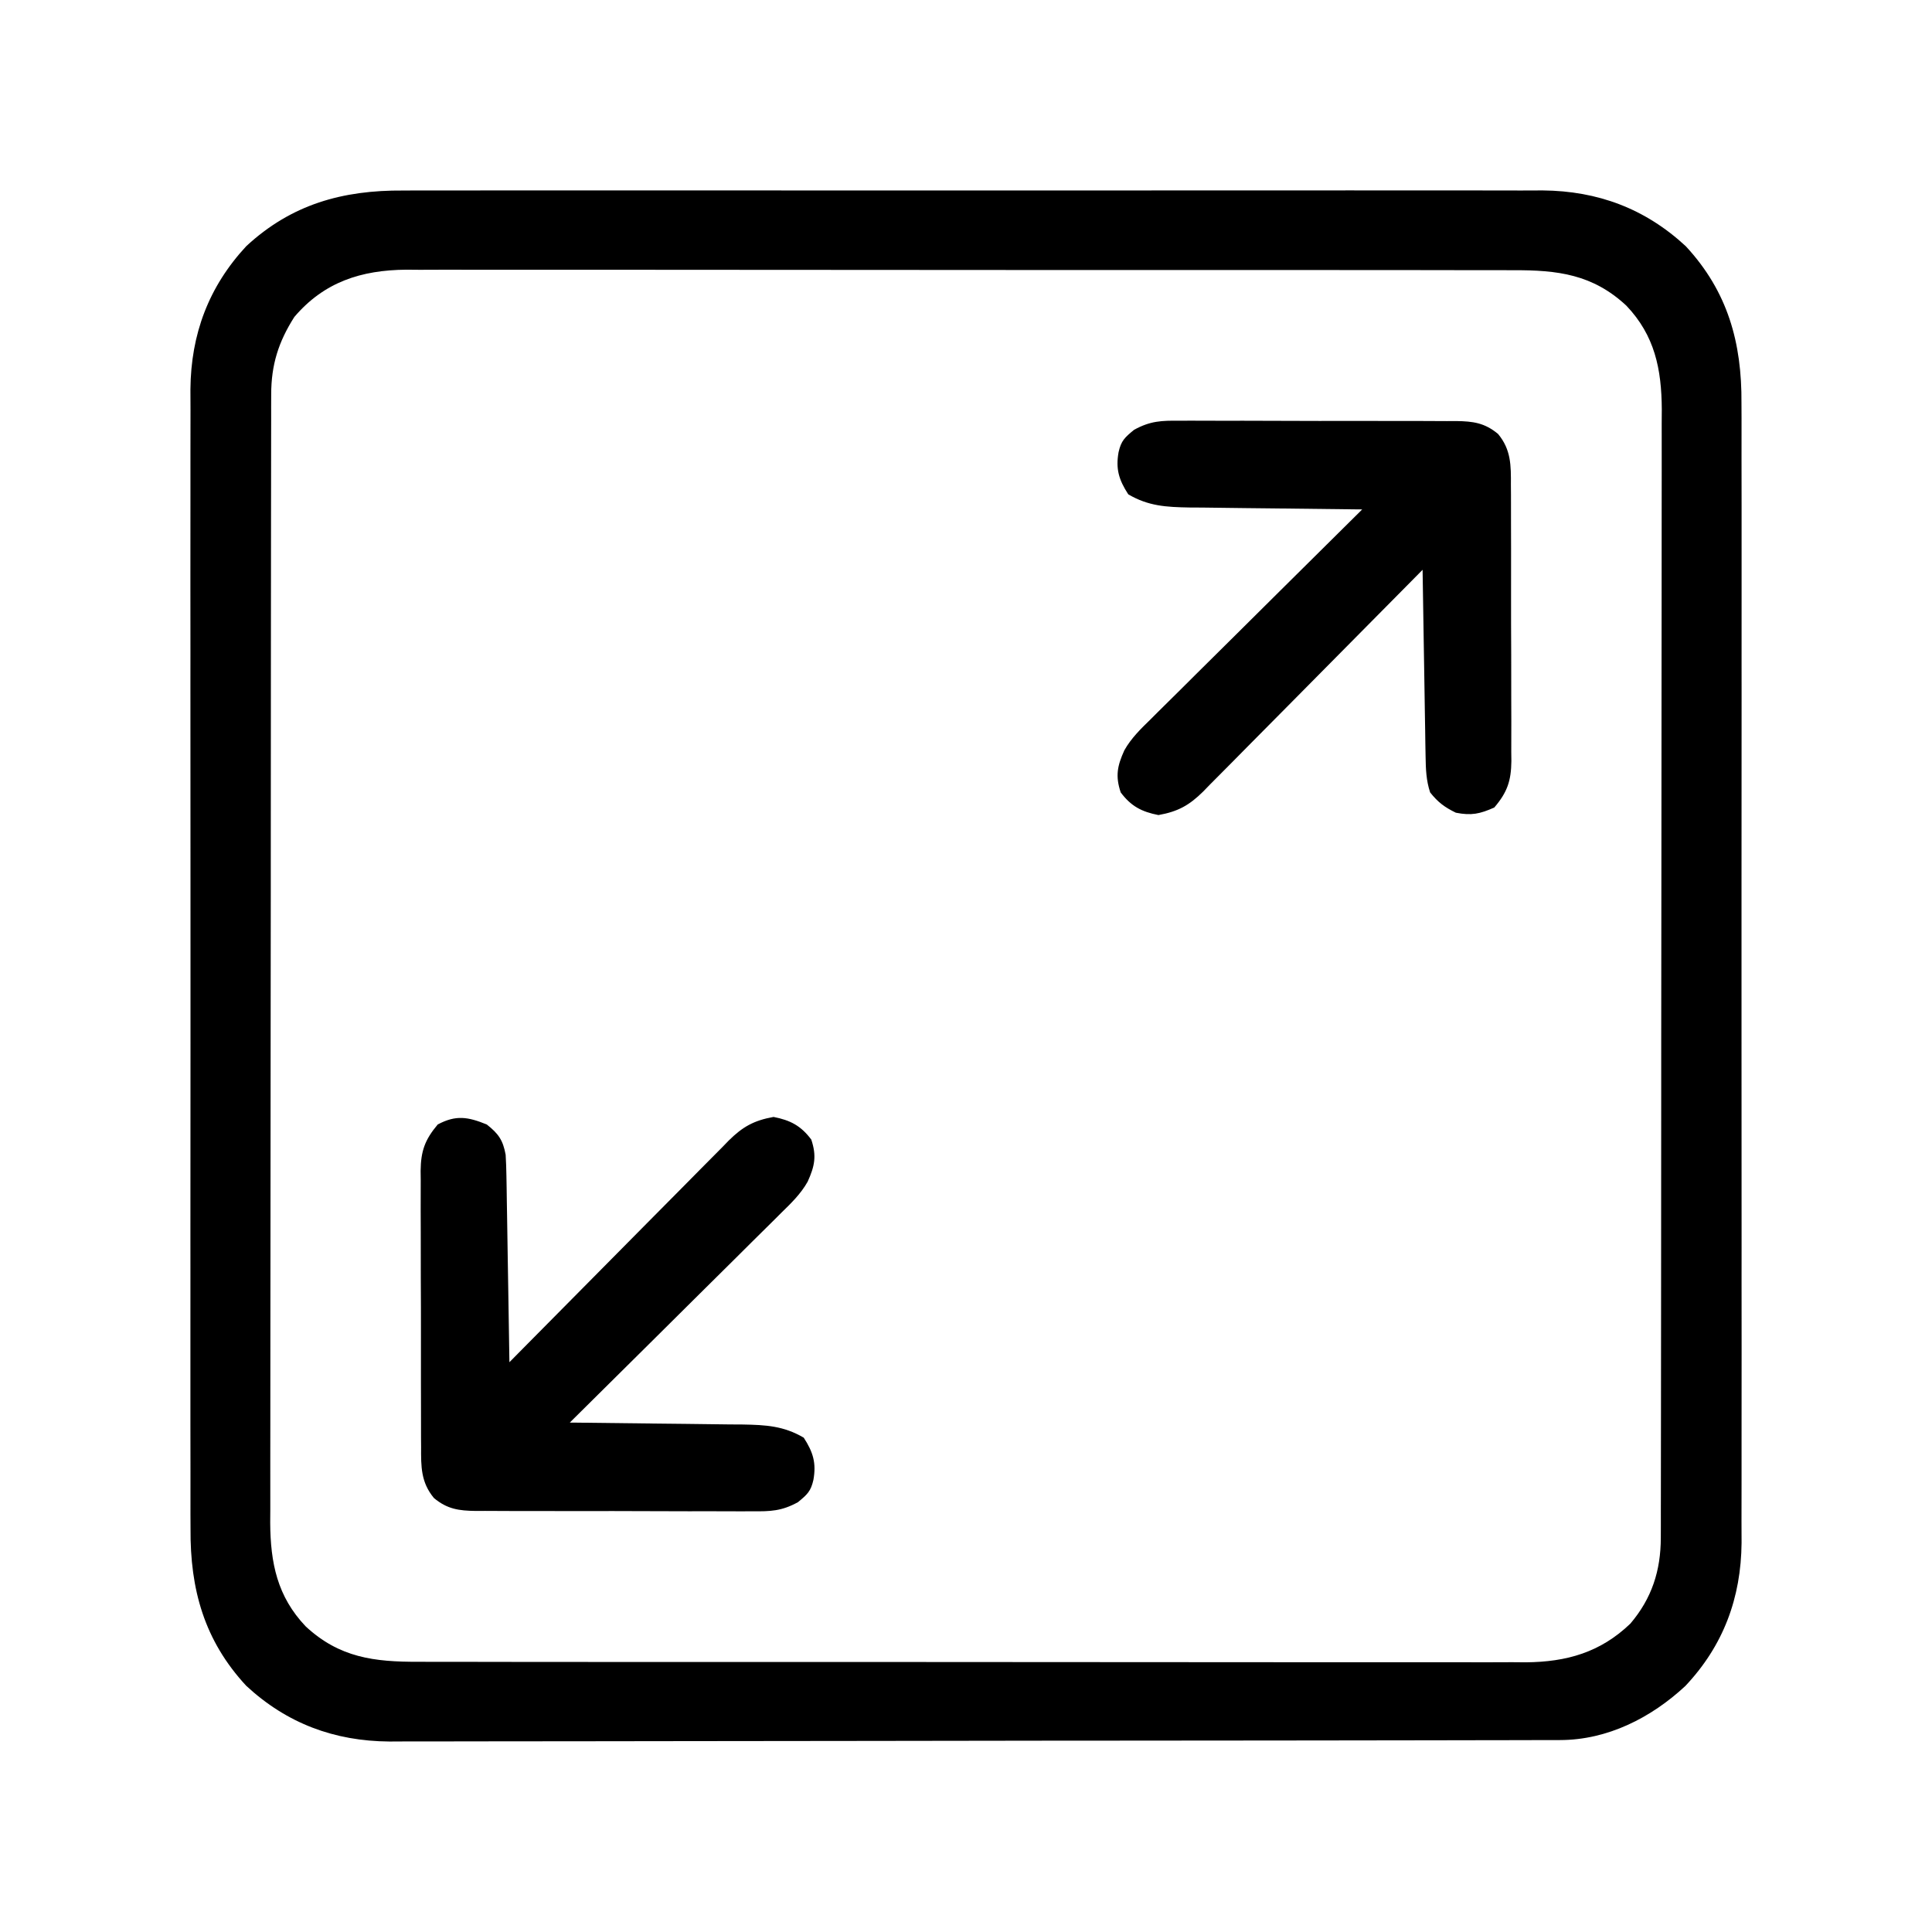
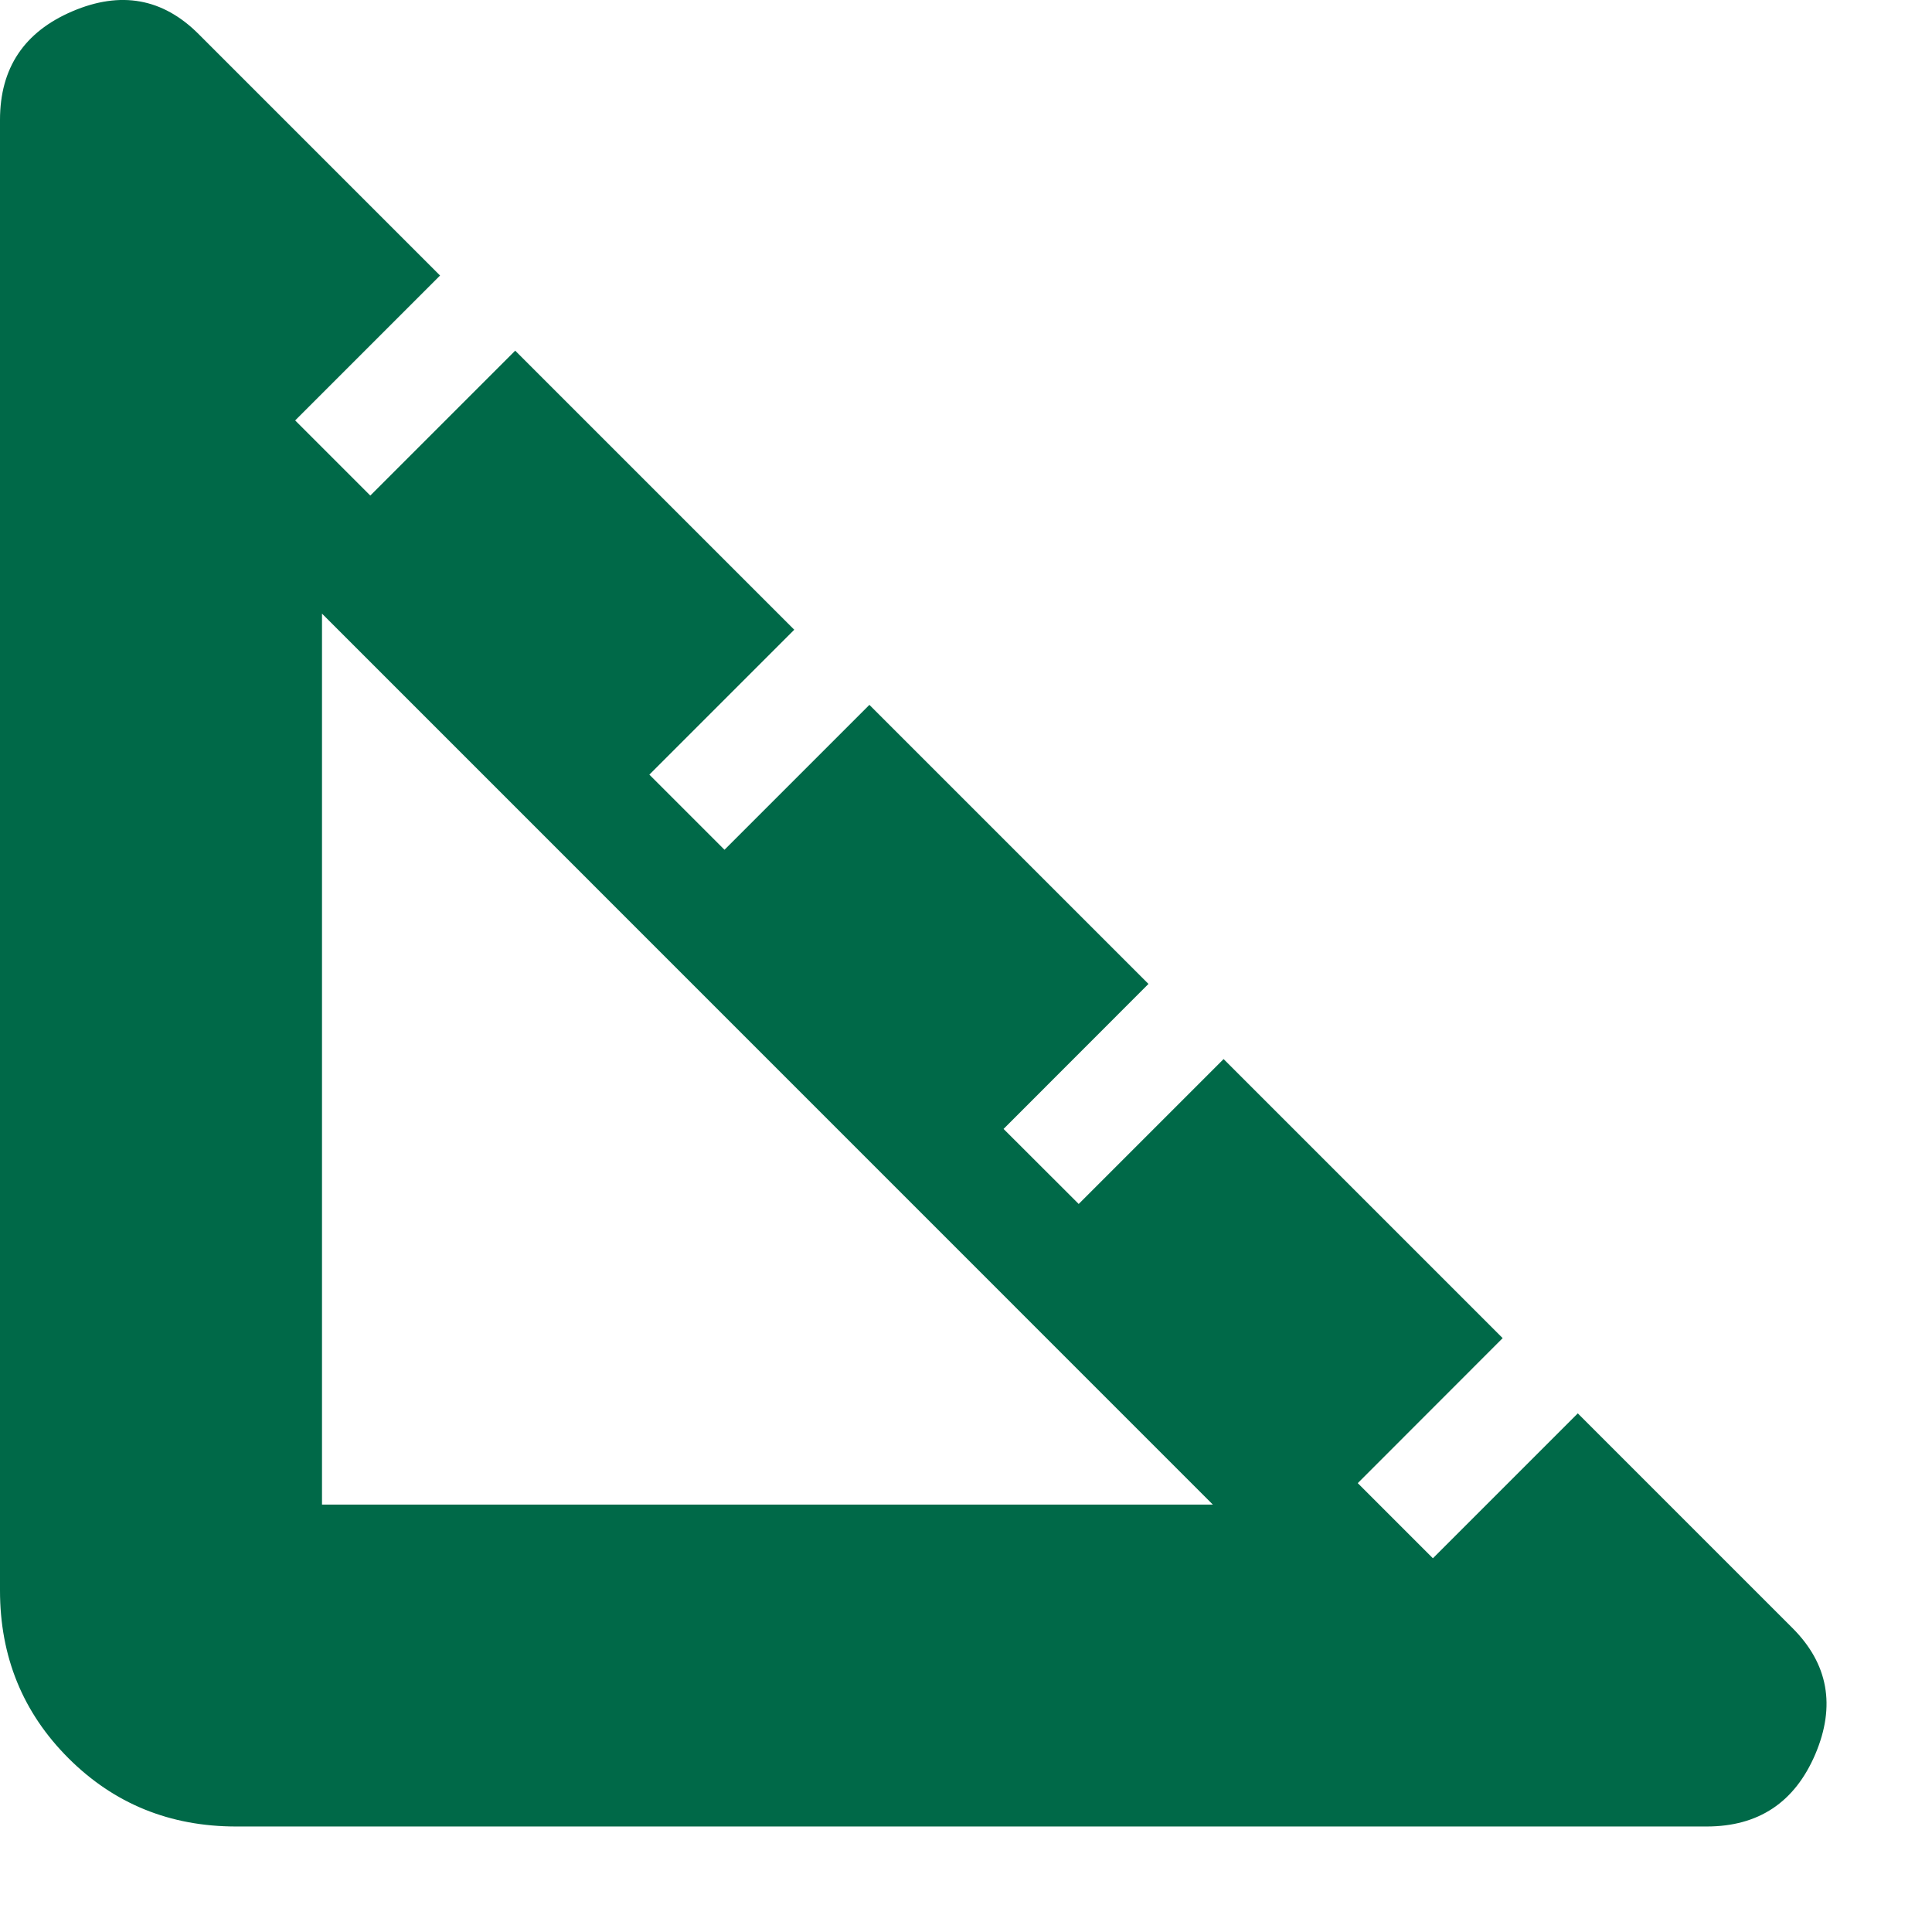
- <svg xmlns="http://www.w3.org/2000/svg" viewBox="0 0 512 512" version="1.1" width="512" height="512">
-   <path d="M0 0 C1.347 -0.005 2.693 -0.011 4.04 -0.019 C7.703 -0.035 11.365 -0.027 15.027 -0.015 C18.992 -0.006 22.956 -0.02 26.921 -0.031 C34.673 -0.049 42.424 -0.045 50.176 -0.033 C56.48 -0.024 62.783 -0.023 69.086 -0.027 C69.986 -0.028 70.885 -0.029 71.811 -0.029 C73.639 -0.03 75.466 -0.032 77.293 -0.033 C94.402 -0.044 111.51 -0.031 128.619 -0.01 C143.279 0.008 157.939 0.005 172.599 -0.014 C189.649 -0.035 206.699 -0.043 223.749 -0.031 C225.569 -0.03 227.389 -0.029 229.209 -0.027 C230.553 -0.026 230.553 -0.026 231.923 -0.025 C238.214 -0.022 244.506 -0.028 250.797 -0.037 C258.471 -0.048 266.144 -0.045 273.817 -0.024 C277.728 -0.014 281.638 -0.009 285.549 -0.023 C289.137 -0.035 292.724 -0.028 296.311 -0.007 C298.207 -0 300.103 -0.013 301.998 -0.027 C316.584 0.105 329.142 4.791 339.898 14.758 C351.017 26.757 354.773 40.296 354.656 56.36 C354.661 57.707 354.667 59.053 354.675 60.4 C354.691 64.062 354.683 67.725 354.671 71.387 C354.662 75.352 354.676 79.316 354.687 83.281 C354.704 91.033 354.701 98.784 354.689 106.536 C354.68 112.84 354.679 119.143 354.683 125.446 C354.684 126.346 354.684 127.245 354.685 128.171 C354.686 129.999 354.688 131.826 354.689 133.653 C354.7 150.762 354.687 167.87 354.666 184.979 C354.648 199.639 354.651 214.299 354.669 228.959 C354.691 246.009 354.699 263.059 354.687 280.109 C354.686 281.929 354.684 283.749 354.683 285.569 C354.682 286.913 354.682 286.913 354.681 288.283 C354.678 294.574 354.684 300.866 354.693 307.157 C354.704 314.83 354.701 322.504 354.68 330.177 C354.67 334.088 354.665 337.998 354.679 341.909 C354.691 345.497 354.684 349.084 354.663 352.671 C354.656 354.567 354.669 356.463 354.683 358.358 C354.551 372.973 349.864 385.621 339.773 396.32 C330.692 404.756 319.159 410.619 306.601 410.642 C304.898 410.649 304.898 410.649 303.16 410.656 C301.912 410.655 300.664 410.655 299.378 410.655 C298.039 410.658 296.7 410.662 295.362 410.666 C291.679 410.676 287.996 410.68 284.313 410.683 C280.342 410.687 276.371 410.696 272.401 410.705 C262.808 410.725 253.215 410.735 243.622 410.744 C239.102 410.748 234.583 410.753 230.063 410.759 C215.035 410.776 200.006 410.79 184.978 410.797 C181.078 410.799 177.178 410.801 173.278 410.803 C172.309 410.804 171.34 410.804 170.341 410.805 C154.649 410.813 138.958 410.838 123.266 410.871 C107.148 410.904 91.031 410.922 74.913 410.925 C65.867 410.927 56.82 410.936 47.774 410.961 C40.067 410.983 32.361 410.991 24.654 410.981 C20.725 410.977 16.797 410.979 12.868 410.998 C9.263 411.016 5.659 411.015 2.055 410.999 C0.15 410.996 -1.755 411.012 -3.66 411.029 C-18.267 410.921 -30.831 406.239 -41.602 396.258 C-52.721 384.259 -56.477 370.72 -56.36 354.656 C-56.365 353.309 -56.371 351.963 -56.379 350.616 C-56.395 346.953 -56.387 343.291 -56.375 339.629 C-56.366 335.664 -56.38 331.699 -56.391 327.735 C-56.409 319.983 -56.405 312.231 -56.393 304.48 C-56.384 298.176 -56.383 291.873 -56.387 285.569 C-56.388 284.67 -56.389 283.771 -56.389 282.844 C-56.39 281.017 -56.392 279.19 -56.393 277.363 C-56.404 260.254 -56.391 243.146 -56.37 226.037 C-56.352 211.377 -56.355 196.717 -56.374 182.057 C-56.395 165.007 -56.403 147.957 -56.391 130.907 C-56.39 129.087 -56.389 127.267 -56.387 125.446 C-56.386 124.103 -56.386 124.103 -56.385 122.733 C-56.382 116.442 -56.388 110.15 -56.397 103.859 C-56.408 96.185 -56.405 88.512 -56.384 80.838 C-56.374 76.928 -56.369 73.018 -56.383 69.107 C-56.395 65.519 -56.388 61.932 -56.367 58.344 C-56.36 56.449 -56.373 54.553 -56.387 52.658 C-56.255 38.071 -51.569 25.514 -41.602 14.758 C-29.603 3.639 -16.064 -0.117 0 0 Z M-28.852 33.508 C-33.058 40.119 -34.973 46.169 -34.983 53.999 C-34.987 55.097 -34.991 56.194 -34.995 57.325 C-34.994 58.525 -34.993 59.726 -34.992 60.963 C-34.995 62.242 -34.998 63.521 -35.001 64.84 C-35.01 68.389 -35.011 71.939 -35.012 75.488 C-35.014 79.317 -35.021 83.146 -35.028 86.975 C-35.042 95.347 -35.048 103.719 -35.052 112.091 C-35.055 117.32 -35.059 122.549 -35.064 127.778 C-35.076 142.259 -35.086 156.741 -35.09 171.222 C-35.09 172.149 -35.09 173.075 -35.09 174.03 C-35.091 174.959 -35.091 175.888 -35.091 176.845 C-35.091 178.727 -35.092 180.609 -35.092 182.491 C-35.093 183.425 -35.093 184.358 -35.093 185.32 C-35.097 200.445 -35.114 215.569 -35.138 230.694 C-35.161 246.227 -35.174 261.761 -35.175 277.294 C-35.176 286.013 -35.182 294.733 -35.2 303.452 C-35.215 310.877 -35.22 318.302 -35.212 325.728 C-35.208 329.514 -35.209 333.301 -35.223 337.087 C-35.238 341.198 -35.23 345.308 -35.22 349.418 C-35.228 350.608 -35.236 351.797 -35.244 353.022 C-35.181 363.713 -33.385 372.583 -25.852 380.508 C-16.938 388.801 -7.688 389.955 4.153 389.896 C5.443 389.901 6.733 389.906 8.063 389.912 C11.624 389.926 15.185 389.922 18.747 389.915 C22.596 389.91 26.444 389.923 30.293 389.933 C37.825 389.95 45.358 389.951 52.89 389.946 C59.014 389.942 65.139 389.943 71.263 389.948 C72.136 389.949 73.008 389.95 73.907 389.951 C75.68 389.952 77.453 389.954 79.226 389.955 C95.841 389.969 112.457 389.963 129.072 389.952 C144.26 389.942 159.449 389.955 174.637 389.979 C190.246 390.003 205.855 390.013 221.465 390.006 C230.222 390.003 238.98 390.005 247.738 390.023 C255.194 390.037 262.649 390.038 270.105 390.02 C273.906 390.012 277.706 390.01 281.507 390.025 C285.635 390.042 289.762 390.027 293.889 390.009 C295.676 390.024 295.676 390.024 297.499 390.038 C308.365 389.943 317.266 387.403 325.203 379.793 C330.914 373.084 333.268 365.726 333.279 357.017 C333.283 355.919 333.287 354.822 333.291 353.691 C333.29 351.89 333.29 351.89 333.288 350.053 C333.291 348.774 333.294 347.494 333.297 346.176 C333.305 342.627 333.307 339.077 333.308 335.528 C333.31 331.699 333.317 327.87 333.324 324.041 C333.338 315.669 333.344 307.297 333.348 298.925 C333.351 293.696 333.355 288.467 333.36 283.238 C333.372 268.756 333.382 254.275 333.386 239.794 C333.386 238.867 333.386 237.941 333.386 236.986 C333.386 236.057 333.387 235.128 333.387 234.171 C333.387 232.289 333.388 230.407 333.388 228.525 C333.388 227.591 333.389 226.658 333.389 225.696 C333.393 210.571 333.41 195.446 333.434 180.322 C333.457 164.789 333.47 149.255 333.471 133.722 C333.472 125.002 333.478 116.283 333.496 107.564 C333.511 100.139 333.516 92.713 333.508 85.288 C333.504 81.502 333.505 77.715 333.519 73.929 C333.534 69.818 333.526 65.708 333.515 61.597 C333.523 60.408 333.532 59.219 333.54 57.994 C333.476 47.303 331.681 38.433 324.148 30.508 C315.234 22.215 305.984 21.061 294.143 21.12 C292.853 21.115 291.562 21.109 290.233 21.104 C286.672 21.09 283.11 21.094 279.549 21.101 C275.7 21.106 271.852 21.093 268.003 21.083 C260.47 21.066 252.938 21.065 245.406 21.07 C239.281 21.074 233.157 21.073 227.033 21.068 C226.16 21.067 225.288 21.066 224.389 21.065 C222.616 21.064 220.843 21.062 219.07 21.061 C202.455 21.047 185.839 21.052 169.224 21.064 C154.036 21.074 138.847 21.061 123.659 21.037 C108.05 21.013 92.441 21.003 76.831 21.01 C68.073 21.013 59.316 21.011 50.558 20.993 C43.102 20.979 35.647 20.978 28.191 20.995 C24.39 21.004 20.59 21.006 16.789 20.991 C12.661 20.974 8.534 20.989 4.407 21.007 C3.215 20.997 2.024 20.988 0.797 20.978 C-11.15 21.083 -20.961 24.238 -28.852 33.508 Z " fill="currentColor" transform="translate(106.8521,50.49207)" />
-   <path d="M0 0 C3.126 2.468 4.284 4.149 5 8 C5.113 9.832 5.176 11.668 5.205 13.503 C5.225 14.604 5.245 15.705 5.266 16.839 C5.282 18.021 5.299 19.204 5.316 20.422 C5.337 21.637 5.358 22.852 5.379 24.104 C5.445 27.986 5.504 31.868 5.562 35.75 C5.606 38.382 5.649 41.013 5.693 43.645 C5.8 50.096 5.902 56.548 6 63 C7.161 61.823 7.161 61.823 8.345 60.622 C15.643 53.222 22.955 45.835 30.28 38.461 C34.045 34.67 37.806 30.874 41.555 27.067 C45.175 23.393 48.808 19.731 52.448 16.077 C53.834 14.682 55.216 13.283 56.593 11.879 C58.524 9.911 60.471 7.959 62.422 6.01 C62.986 5.428 63.55 4.846 64.131 4.247 C67.804 0.621 70.772 -1.069 76 -2 C80.469 -1.124 83.255 0.34 86 4 C87.45 8.349 86.909 11.02 85.04 15.153 C83.198 18.423 80.639 20.882 77.968 23.486 C77.363 24.092 76.758 24.698 76.134 25.322 C74.147 27.306 72.146 29.276 70.145 31.246 C68.758 32.625 67.372 34.005 65.987 35.386 C62.351 39.007 58.704 42.615 55.053 46.221 C51.326 49.908 47.61 53.606 43.893 57.303 C36.606 64.546 29.307 71.777 22 79 C22.673 79.006 23.347 79.012 24.041 79.018 C31.066 79.082 38.09 79.166 45.114 79.262 C47.734 79.296 50.354 79.324 52.973 79.346 C56.744 79.38 60.515 79.432 64.285 79.488 C65.452 79.495 66.619 79.501 67.821 79.508 C73.928 79.617 78.679 79.87 84 83 C86.49 86.848 87.363 89.718 86.562 94.188 C85.876 97.223 84.926 98.061 82.472 100.087 C78.157 102.465 75.15 102.561 70.32 102.502 C69.043 102.51 69.043 102.51 67.741 102.518 C64.94 102.531 62.14 102.514 59.34 102.496 C57.387 102.496 55.435 102.498 53.483 102.501 C49.396 102.502 45.311 102.489 41.224 102.467 C35.99 102.438 30.756 102.441 25.521 102.454 C21.492 102.461 17.462 102.453 13.433 102.44 C11.503 102.436 9.573 102.436 7.642 102.439 C4.945 102.442 2.248 102.426 -0.449 102.404 C-1.643 102.411 -1.643 102.411 -2.86 102.418 C-7.415 102.357 -10.455 101.943 -14 99 C-17.468 94.822 -17.434 90.658 -17.404 85.449 C-17.411 84.6 -17.418 83.751 -17.425 82.876 C-17.443 80.074 -17.439 77.274 -17.434 74.473 C-17.438 72.521 -17.443 70.57 -17.449 68.618 C-17.458 64.53 -17.456 60.443 -17.446 56.355 C-17.435 51.121 -17.455 45.888 -17.484 40.655 C-17.502 36.626 -17.502 32.596 -17.496 28.567 C-17.496 26.637 -17.502 24.708 -17.515 22.779 C-17.53 20.079 -17.519 17.38 -17.502 14.68 C-17.511 13.886 -17.521 13.093 -17.531 12.276 C-17.462 7.088 -16.449 4.103 -13 0 C-8.17 -2.576 -4.988 -2.032 0 0 Z " fill="currentColor" transform="translate(129,298)" />
-   <path d="M0 0 C0.851 -0.005 1.702 -0.011 2.579 -0.016 C5.38 -0.029 8.18 -0.012 10.98 0.006 C12.933 0.005 14.885 0.004 16.838 0.001 C20.924 -0 25.01 0.012 29.096 0.035 C34.33 0.064 39.564 0.061 44.799 0.048 C48.828 0.041 52.858 0.049 56.887 0.061 C58.817 0.066 60.747 0.066 62.678 0.062 C65.375 0.059 68.072 0.076 70.77 0.098 C71.565 0.093 72.36 0.089 73.18 0.084 C77.735 0.145 80.775 0.559 84.32 3.502 C87.788 7.68 87.754 11.844 87.724 17.052 C87.731 17.902 87.738 18.751 87.745 19.626 C87.763 22.427 87.759 25.228 87.754 28.029 C87.758 29.981 87.764 31.932 87.77 33.883 C87.778 37.971 87.776 42.059 87.766 46.147 C87.755 51.38 87.775 56.613 87.804 61.847 C87.822 65.876 87.822 69.906 87.816 73.935 C87.816 75.864 87.822 77.794 87.835 79.723 C87.85 82.423 87.839 85.122 87.822 87.822 C87.831 88.615 87.841 89.409 87.851 90.226 C87.782 95.405 86.799 98.429 83.32 102.502 C79.484 104.207 77.258 104.686 73.133 103.877 C70.136 102.412 68.39 101.109 66.32 98.502 C65.269 95.329 65.168 92.326 65.115 88.999 C65.085 87.348 65.085 87.348 65.054 85.663 C65.038 84.48 65.021 83.298 65.004 82.08 C64.983 80.865 64.962 79.65 64.941 78.398 C64.875 74.516 64.816 70.634 64.758 66.752 C64.714 64.12 64.671 61.489 64.627 58.857 C64.52 52.405 64.418 45.954 64.32 39.502 C63.546 40.287 62.773 41.071 61.975 41.88 C54.677 49.28 47.365 56.667 40.04 64.041 C36.275 67.832 32.515 71.628 28.765 75.434 C25.145 79.109 21.512 82.771 17.872 86.424 C16.486 87.82 15.104 89.219 13.728 90.623 C11.796 92.591 9.849 94.543 7.898 96.491 C7.334 97.073 6.77 97.655 6.189 98.255 C2.516 101.881 -0.452 103.571 -5.68 104.502 C-10.149 103.625 -12.935 102.162 -15.68 98.502 C-17.13 94.153 -16.589 91.481 -14.72 87.349 C-12.878 84.078 -10.319 81.619 -7.648 79.016 C-6.74 78.107 -6.74 78.107 -5.814 77.18 C-3.827 75.196 -1.826 73.226 0.176 71.256 C1.562 69.876 2.948 68.496 4.333 67.115 C7.969 63.495 11.617 59.886 15.267 56.28 C18.994 52.594 22.71 48.896 26.427 45.199 C33.714 37.955 41.013 30.725 48.32 23.502 C47.647 23.496 46.973 23.49 46.279 23.484 C39.255 23.42 32.23 23.335 25.206 23.239 C22.586 23.206 19.967 23.178 17.347 23.155 C13.576 23.122 9.806 23.069 6.035 23.013 C4.868 23.007 3.701 23.001 2.499 22.994 C-3.608 22.884 -8.359 22.632 -13.68 19.502 C-16.17 15.654 -17.043 12.784 -16.242 8.314 C-15.556 5.278 -14.606 4.441 -12.152 2.415 C-7.837 0.037 -4.83 -0.059 0 0 Z " fill="currentColor" transform="translate(312.6799,111.4983)" />
+ <svg xmlns="http://www.w3.org/2000/svg" width="18" height="18" viewBox="0 0 18 18" fill="none">
+   <path d="M2.2 17.017C1.583 17.017 1.062 16.805 0.637 16.38C0.212 15.955 0 15.434 0 14.818V1.117C0 0.634 0.225 0.297 0.675 0.105C1.125 -0.087 1.517 -0.016 1.85 0.317L4.1 2.567L2.75 3.917L3.45 4.617L4.8 3.267L7.4 5.867L6.05 7.217L6.75 7.917L8.1 6.567L10.7 9.167L9.35 10.518L10.05 11.217L11.4 9.867L14 12.467L12.65 13.818L13.35 14.518L14.7 13.168L16.7 15.168C17.033 15.501 17.104 15.893 16.913 16.343C16.721 16.793 16.383 17.017 15.9 17.017H2.2V17.017M3 14.018H11.3L3 5.717V14.018V14.018V14.018V14.018" fill="#006948" />
</svg>
